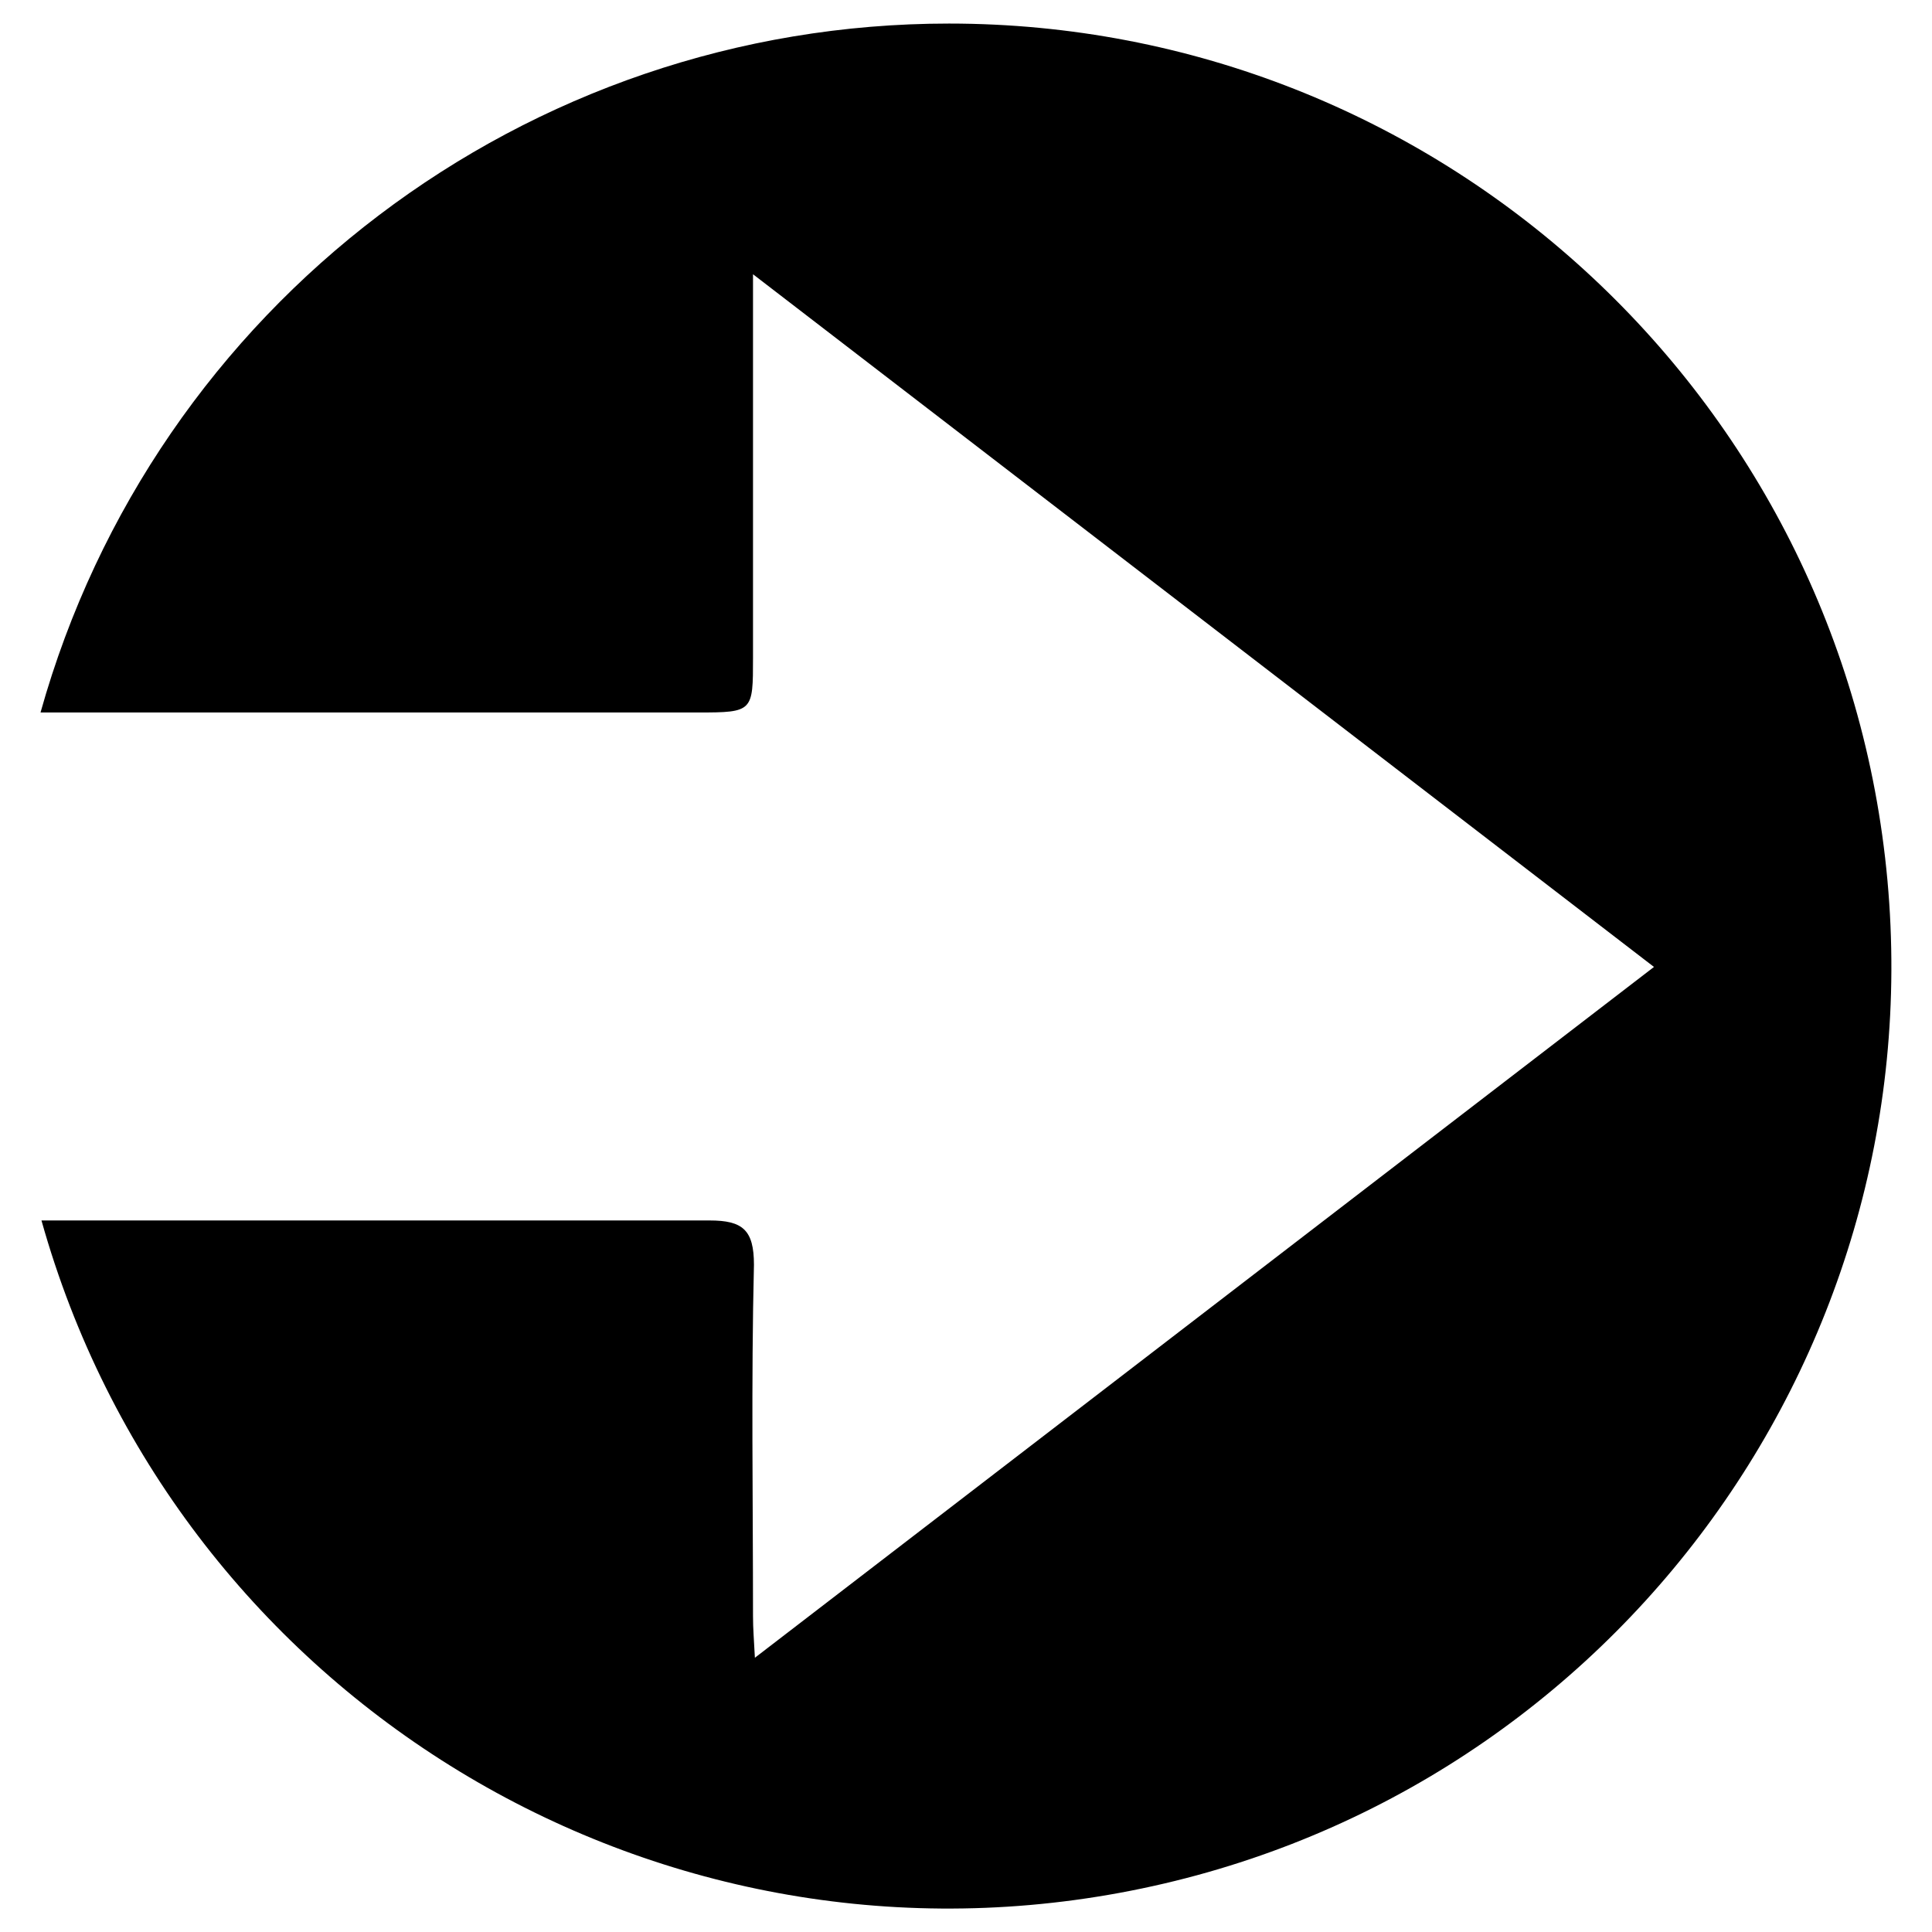
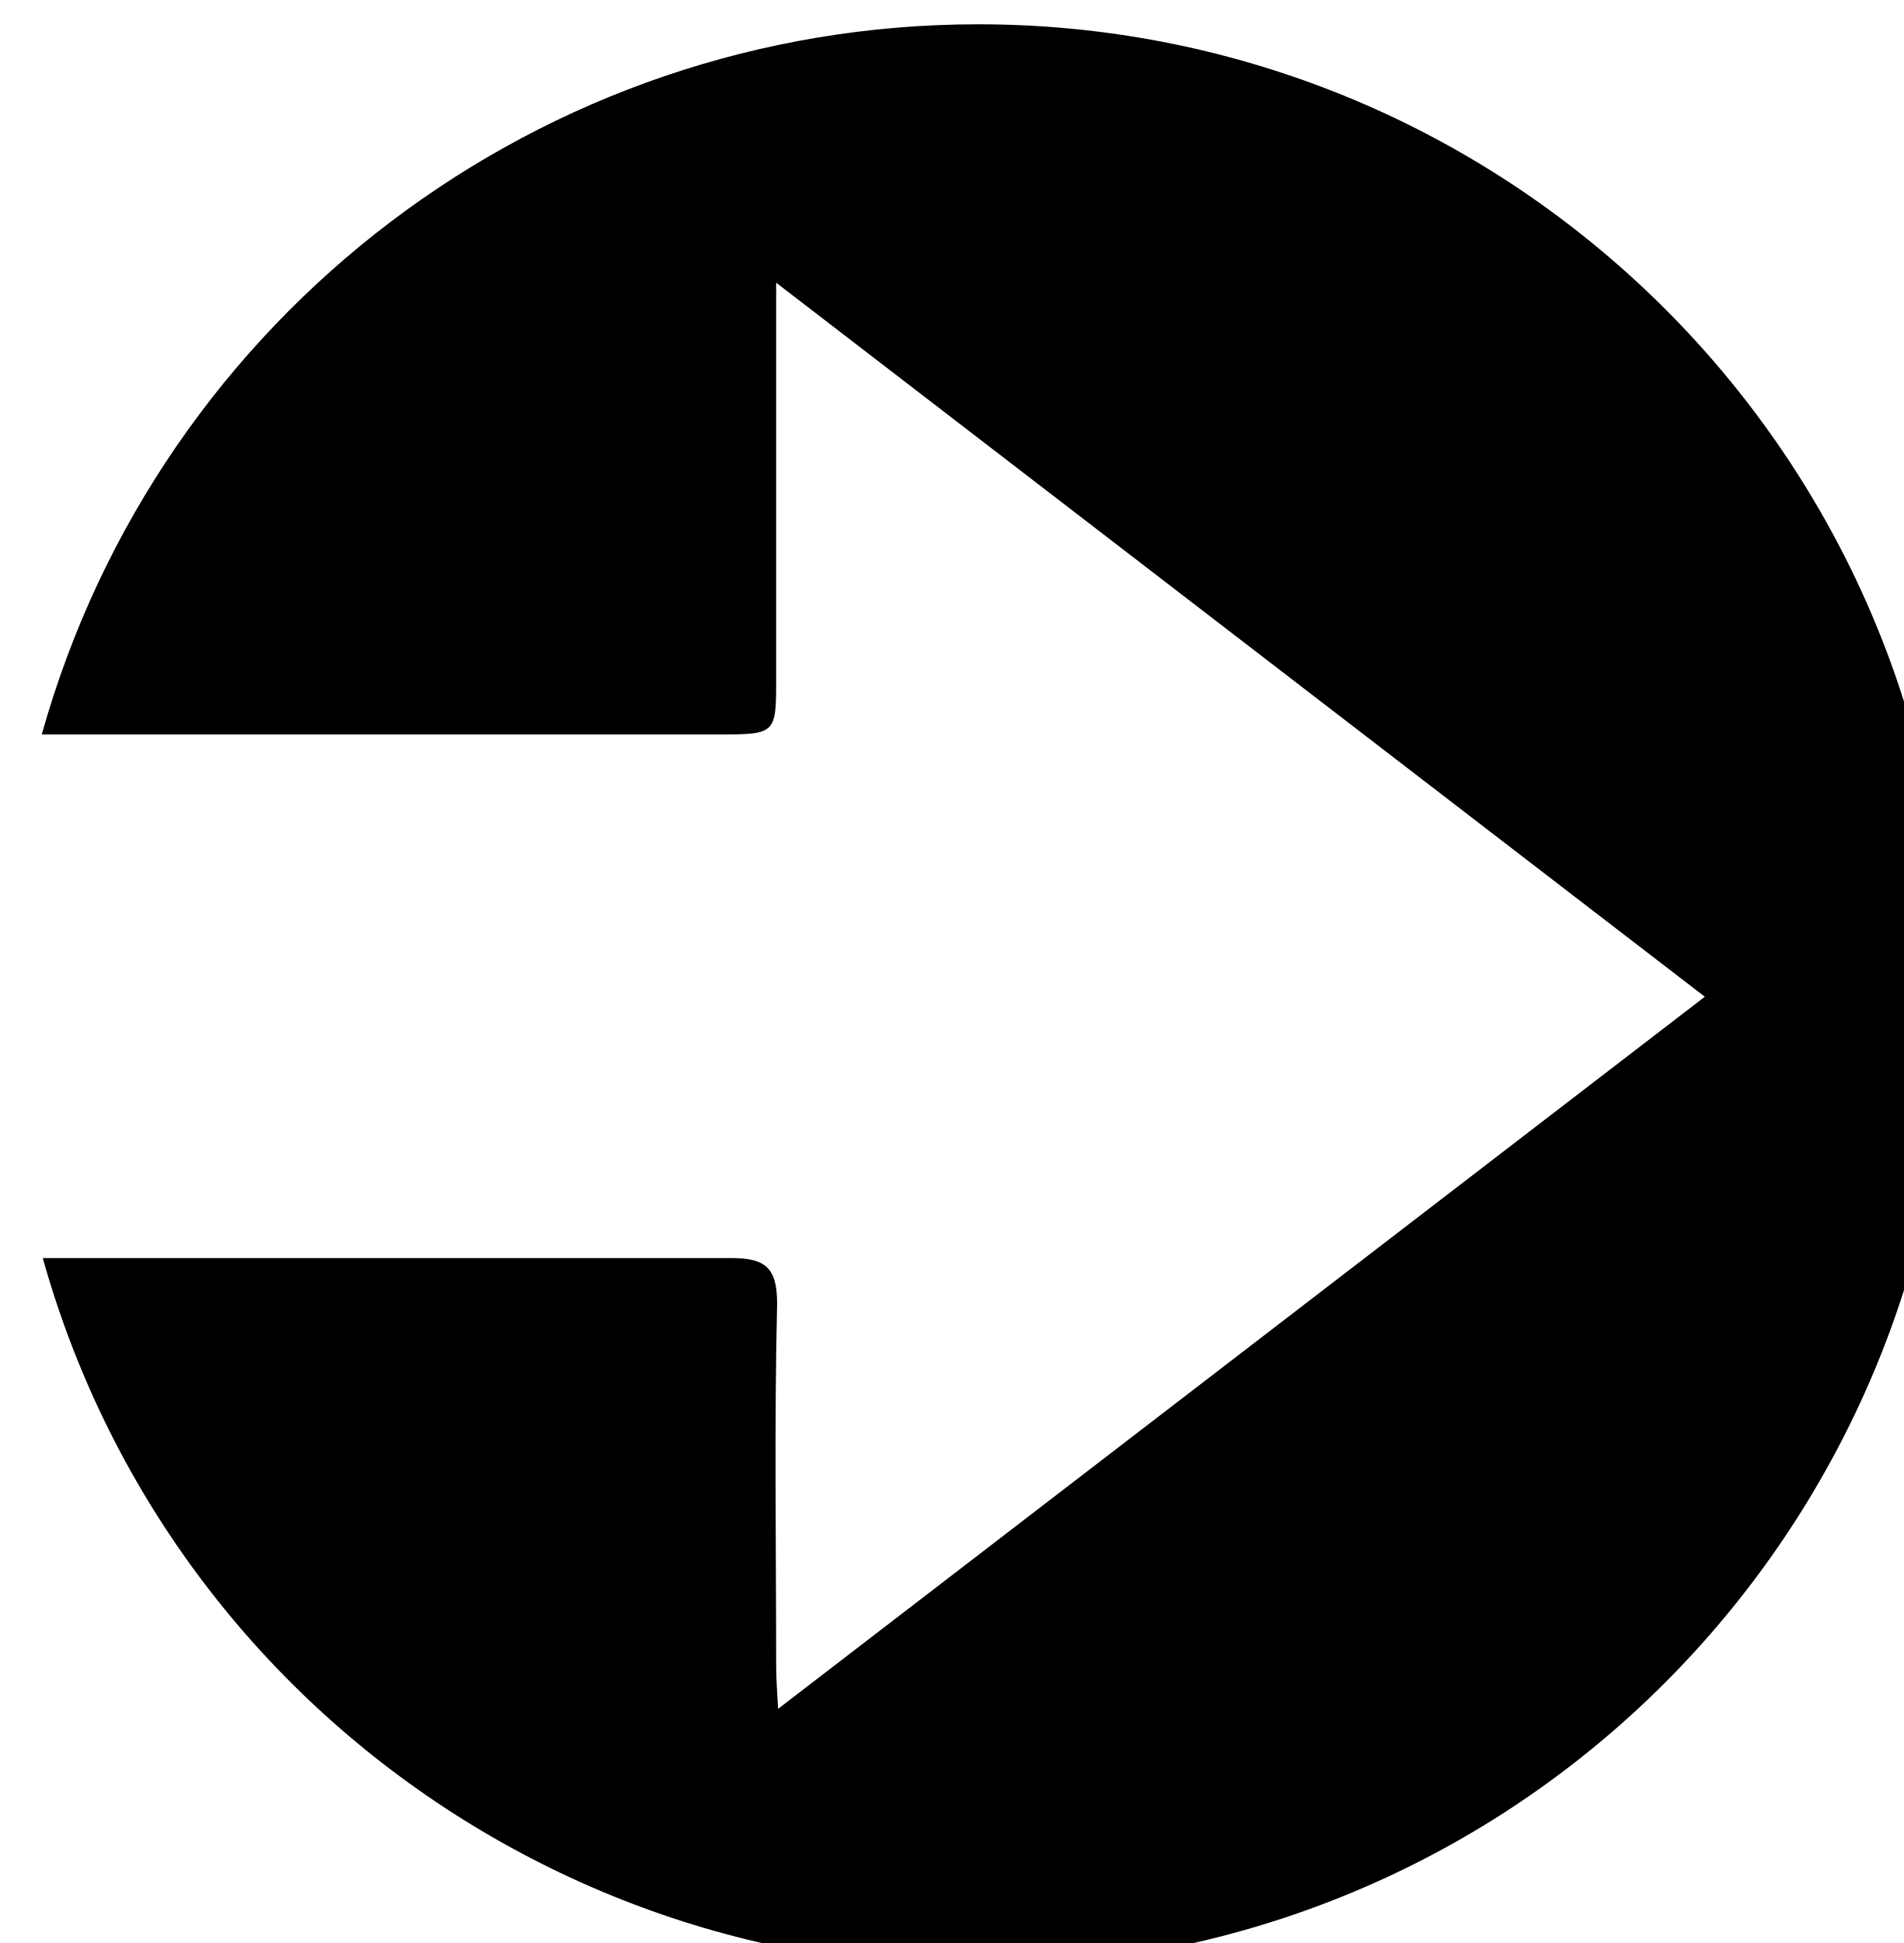
- <svg xmlns="http://www.w3.org/2000/svg" viewBox="0 0 205 205">
+ <svg xmlns="http://www.w3.org/2000/svg">
  <g id="f05540c1-9f2b-4790-81e9-a2eb185e9836" data-name="Arrow">
    <path id="a92ada0a-3709-464b-b893-3aa18fa0eb7a" data-name="Arrow" d="M100.7,2.5A100.1,100.1,0,0,0,4.3,75.6H74.1c5.8,0,5.8-.1,5.8-5.8V29.1l95.6,73.5L80.1,175.9c-.1-1.9-.2-3.1-.2-4.4,0-12.4-.2-24.9.1-37.3,0-3.7-1.2-4.7-4.7-4.7H4.4A100,100,0,1,0,100.7,2.5Z" />
  </g>
</svg>
